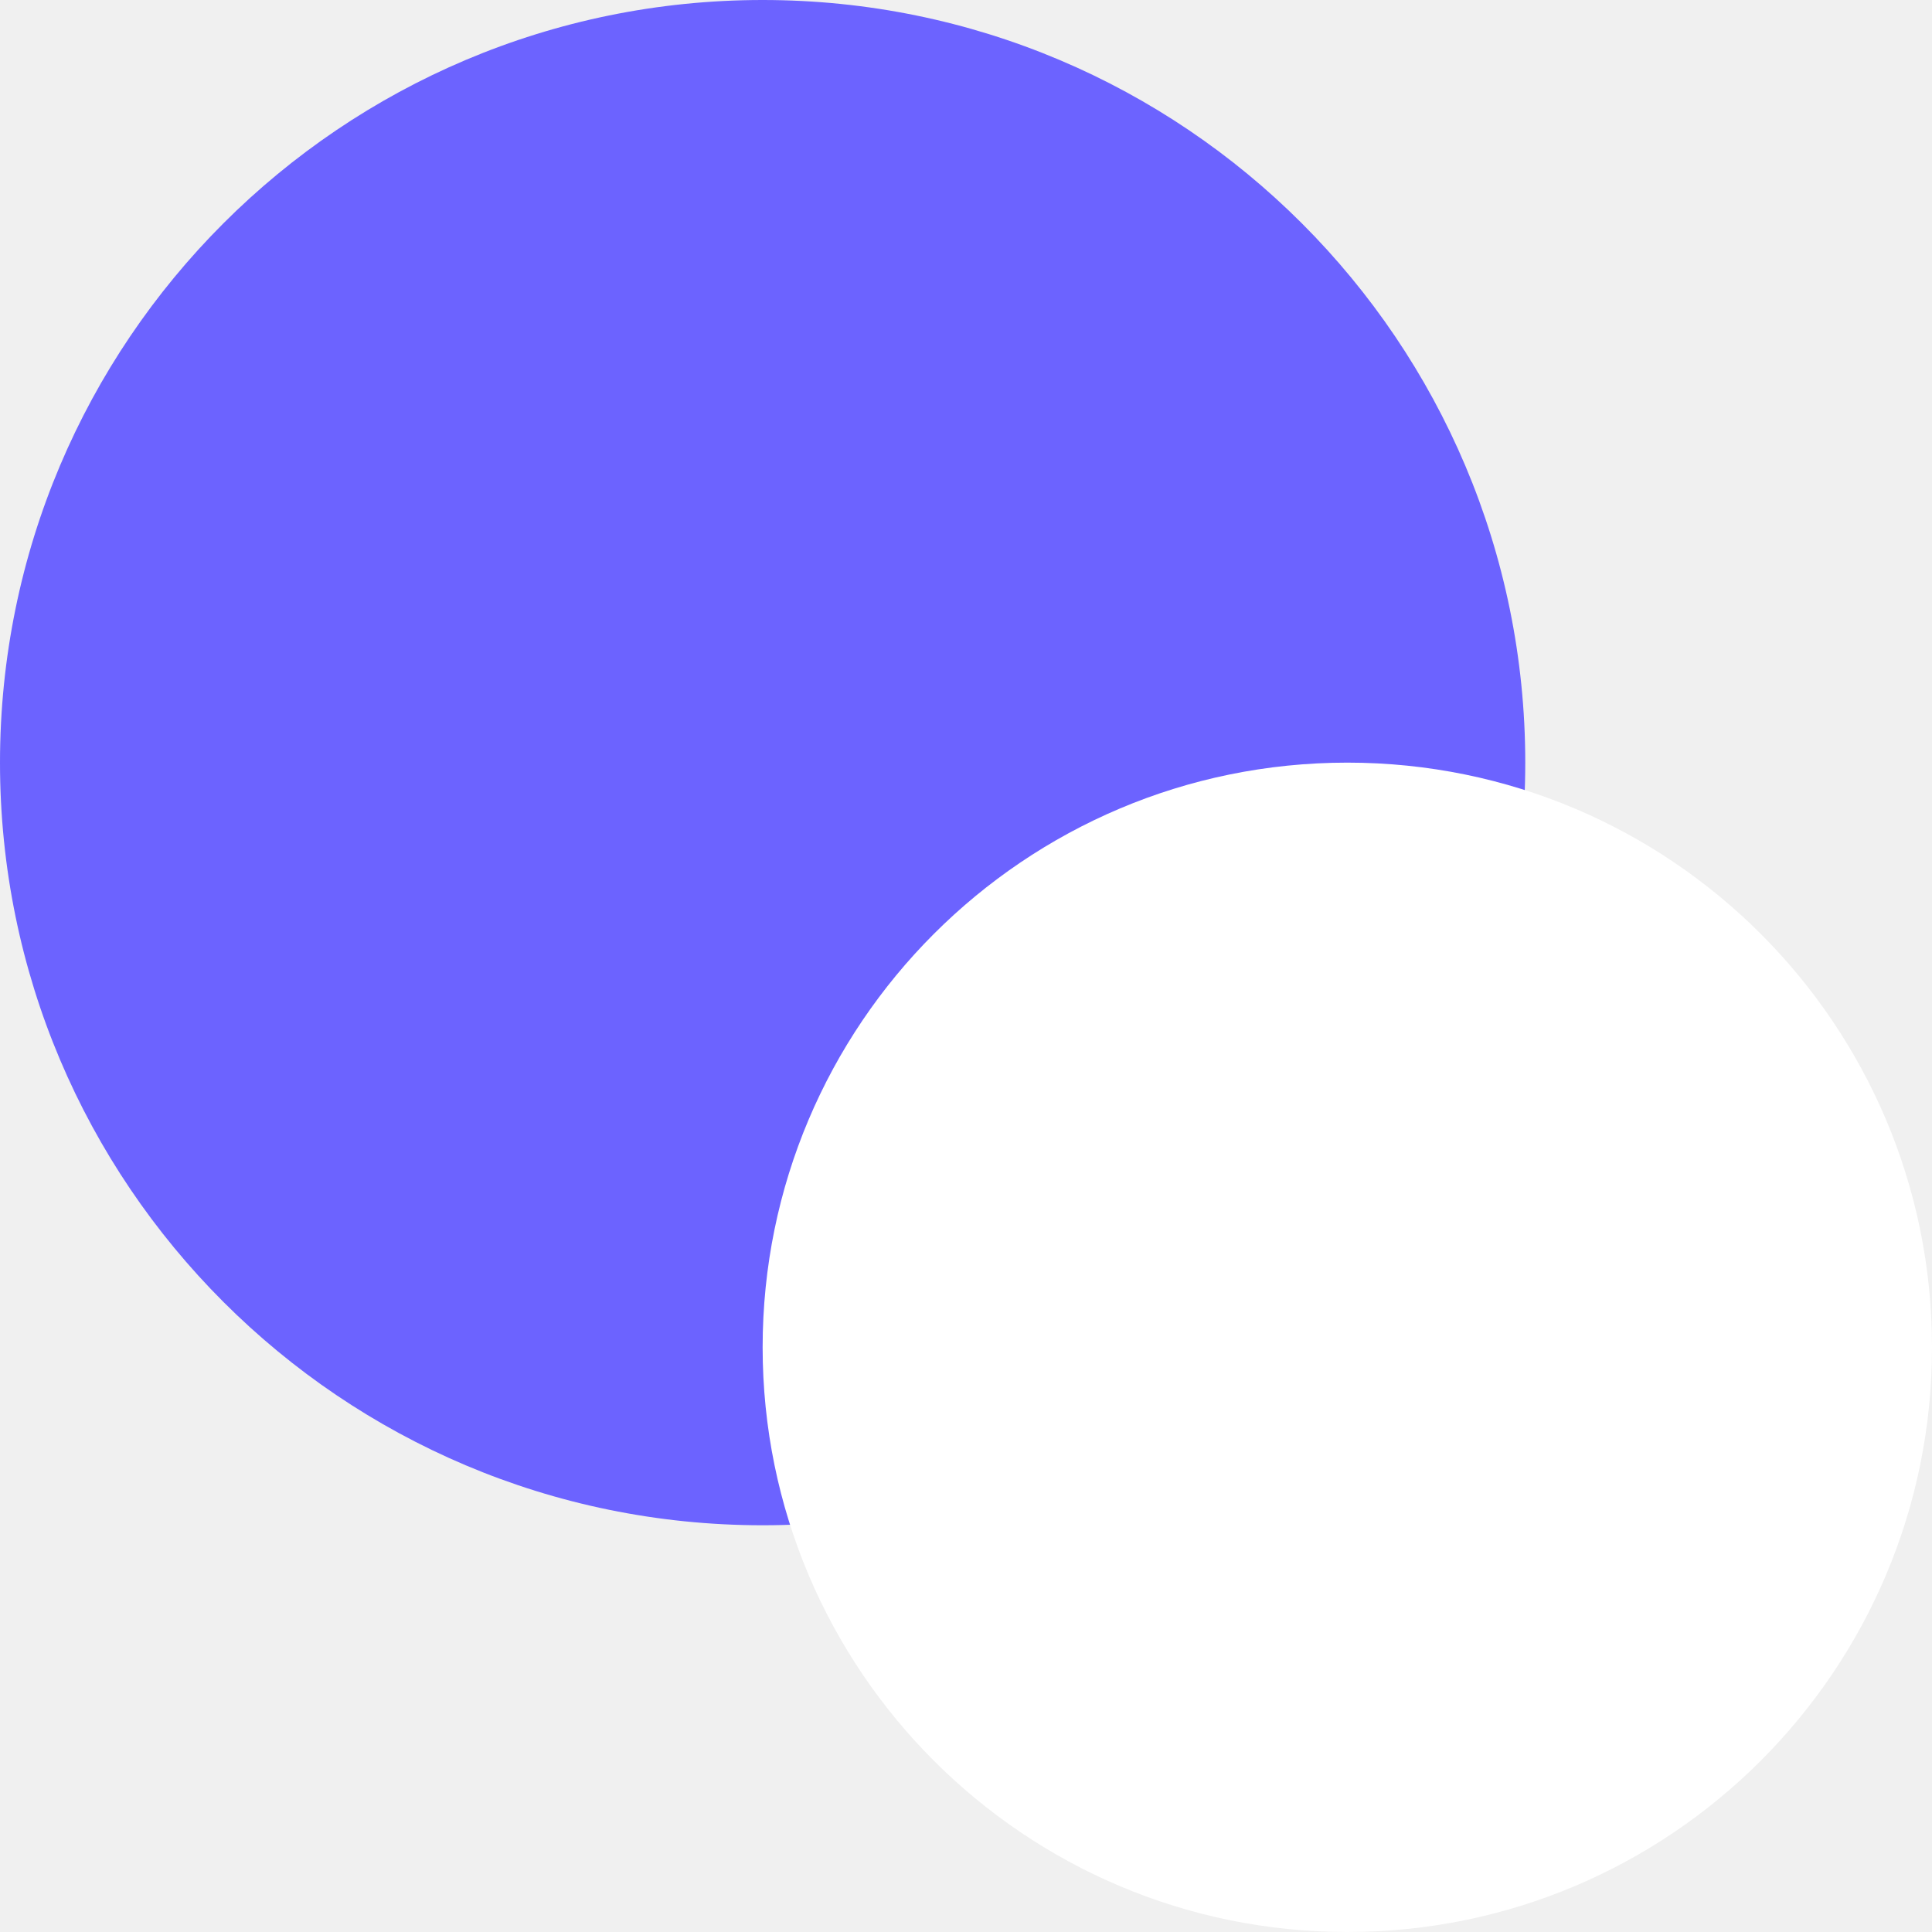
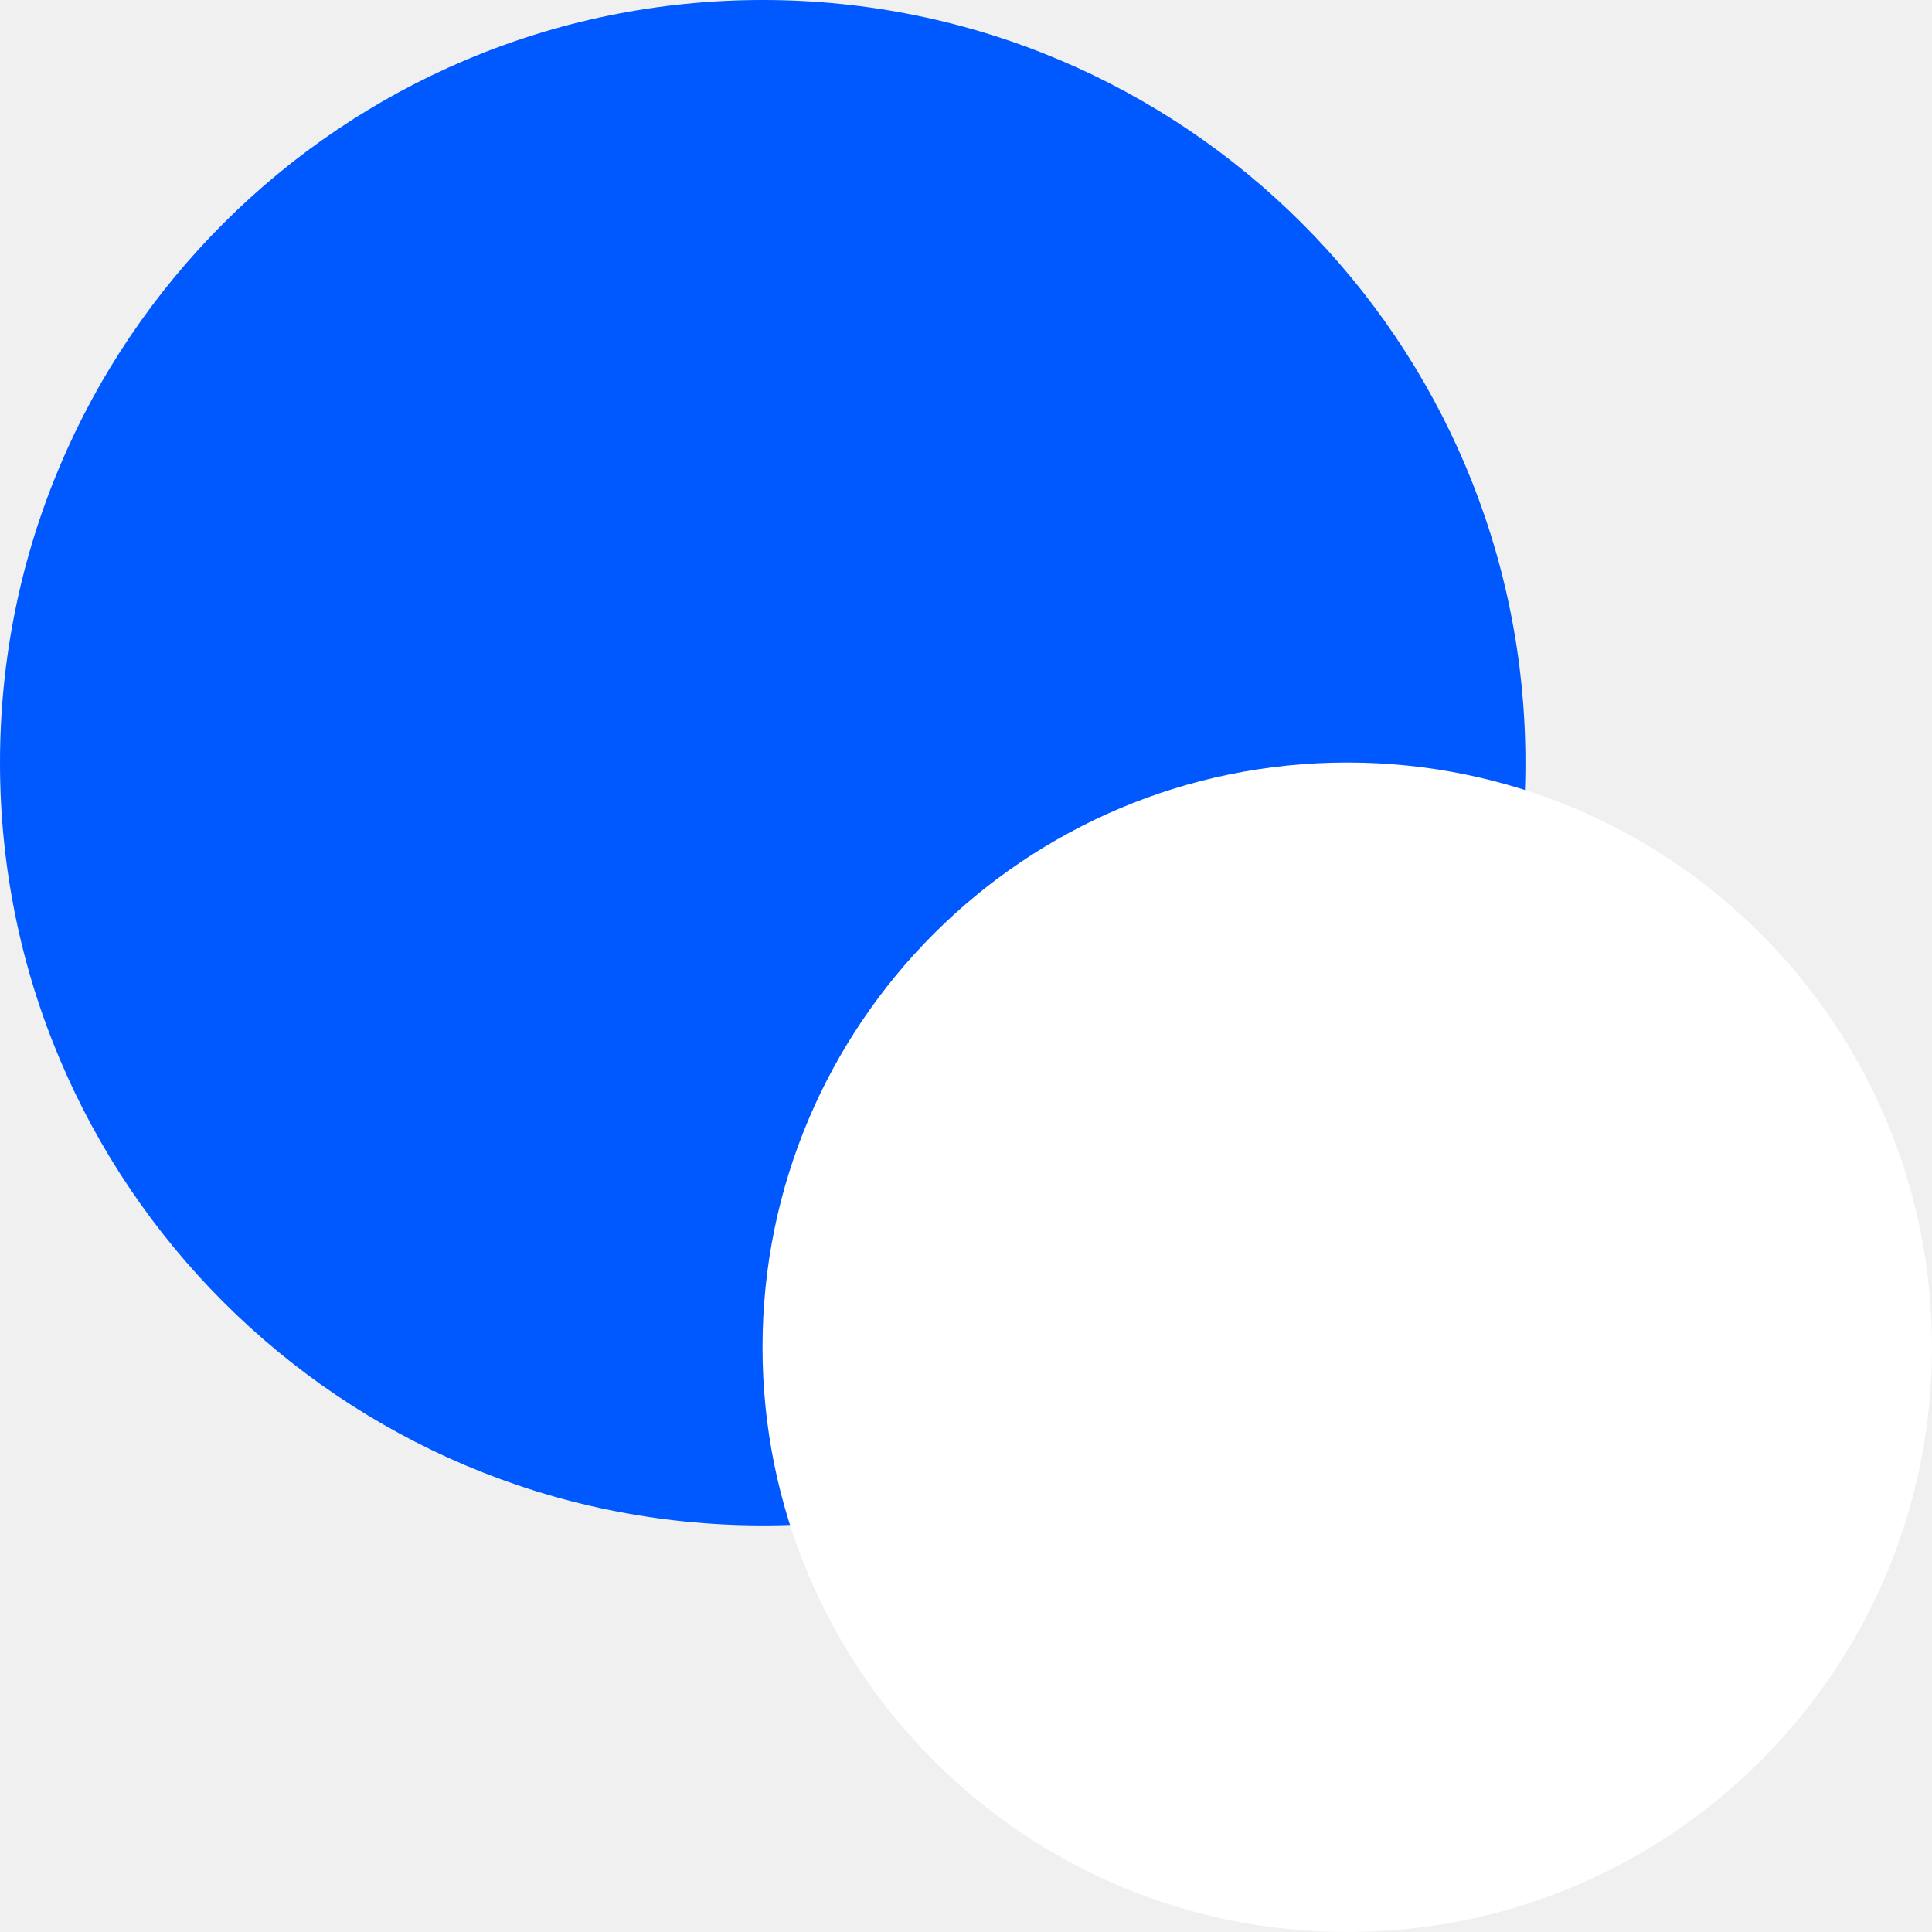
- <svg xmlns="http://www.w3.org/2000/svg" id="Layer_1" data-name="Layer 1" viewBox="0 0 1015 1015">
-   <defs>
-     <style>.cls-1{fill:#6c63ff;}.cls-2{fill:#fff;}</style>
-   </defs>
-   <g id="Group_2308" data-name="Group 2308">
-     <circle id="Ellipse_1524" data-name="Ellipse 1524" class="cls-1" cx="400.658" cy="400.658" r="400.658" />
-     <circle id="Ellipse_1525" data-name="Ellipse 1525" class="cls-2" cx="707.829" cy="707.829" r="307.171" />
+ <svg xmlns="http://www.w3.org/2000/svg" version="1.1" id="Layer_1" x="0px" y="0px" viewBox="0 0 1015 1015" style="enable-background:new 0 0 1015 1015;" xml:space="preserve">
+   <style type="text/css">
+ 	.st0{fill:#0058FF;}
+ 	.st1{fill:#FFFFFF;}
+ </style>
+   <g id="Group_2308">
+     <circle id="Ellipse_1524" class="st0" cx="400.7" cy="400.7" r="400.7" />
+     <circle id="Ellipse_1525" class="st1" cx="707.8" cy="707.8" r="307.2" />
  </g>
</svg>
